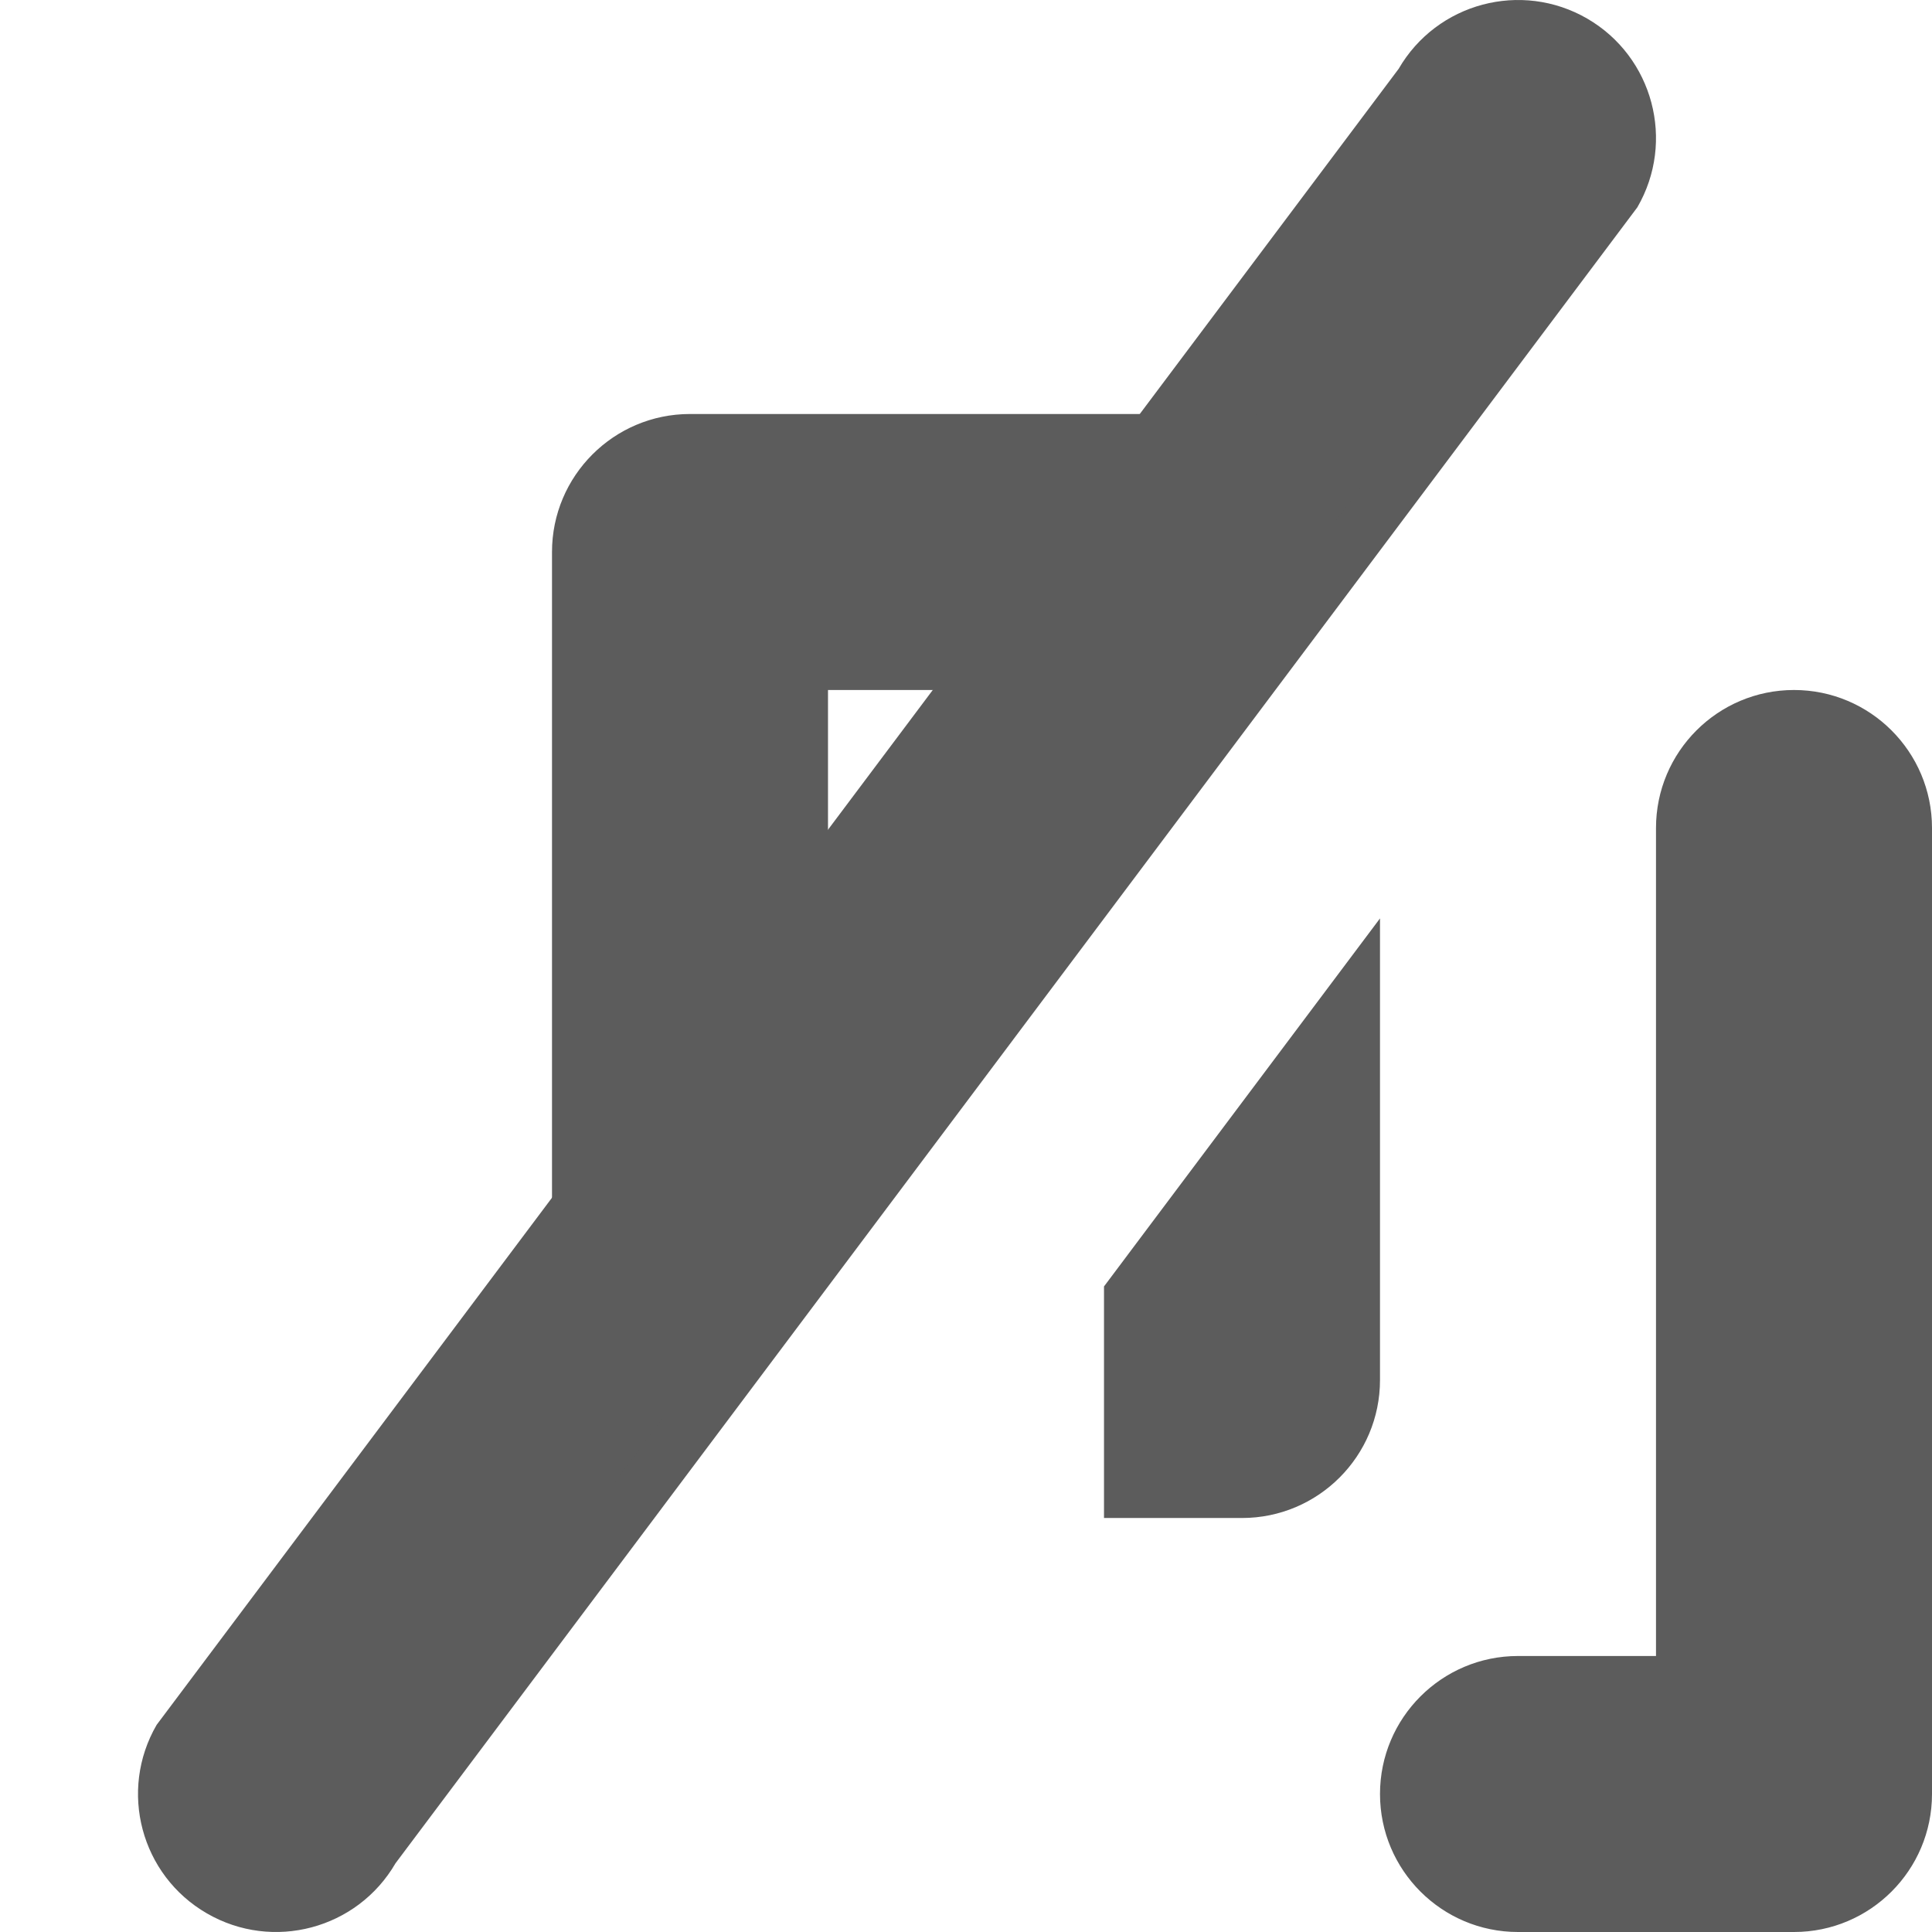
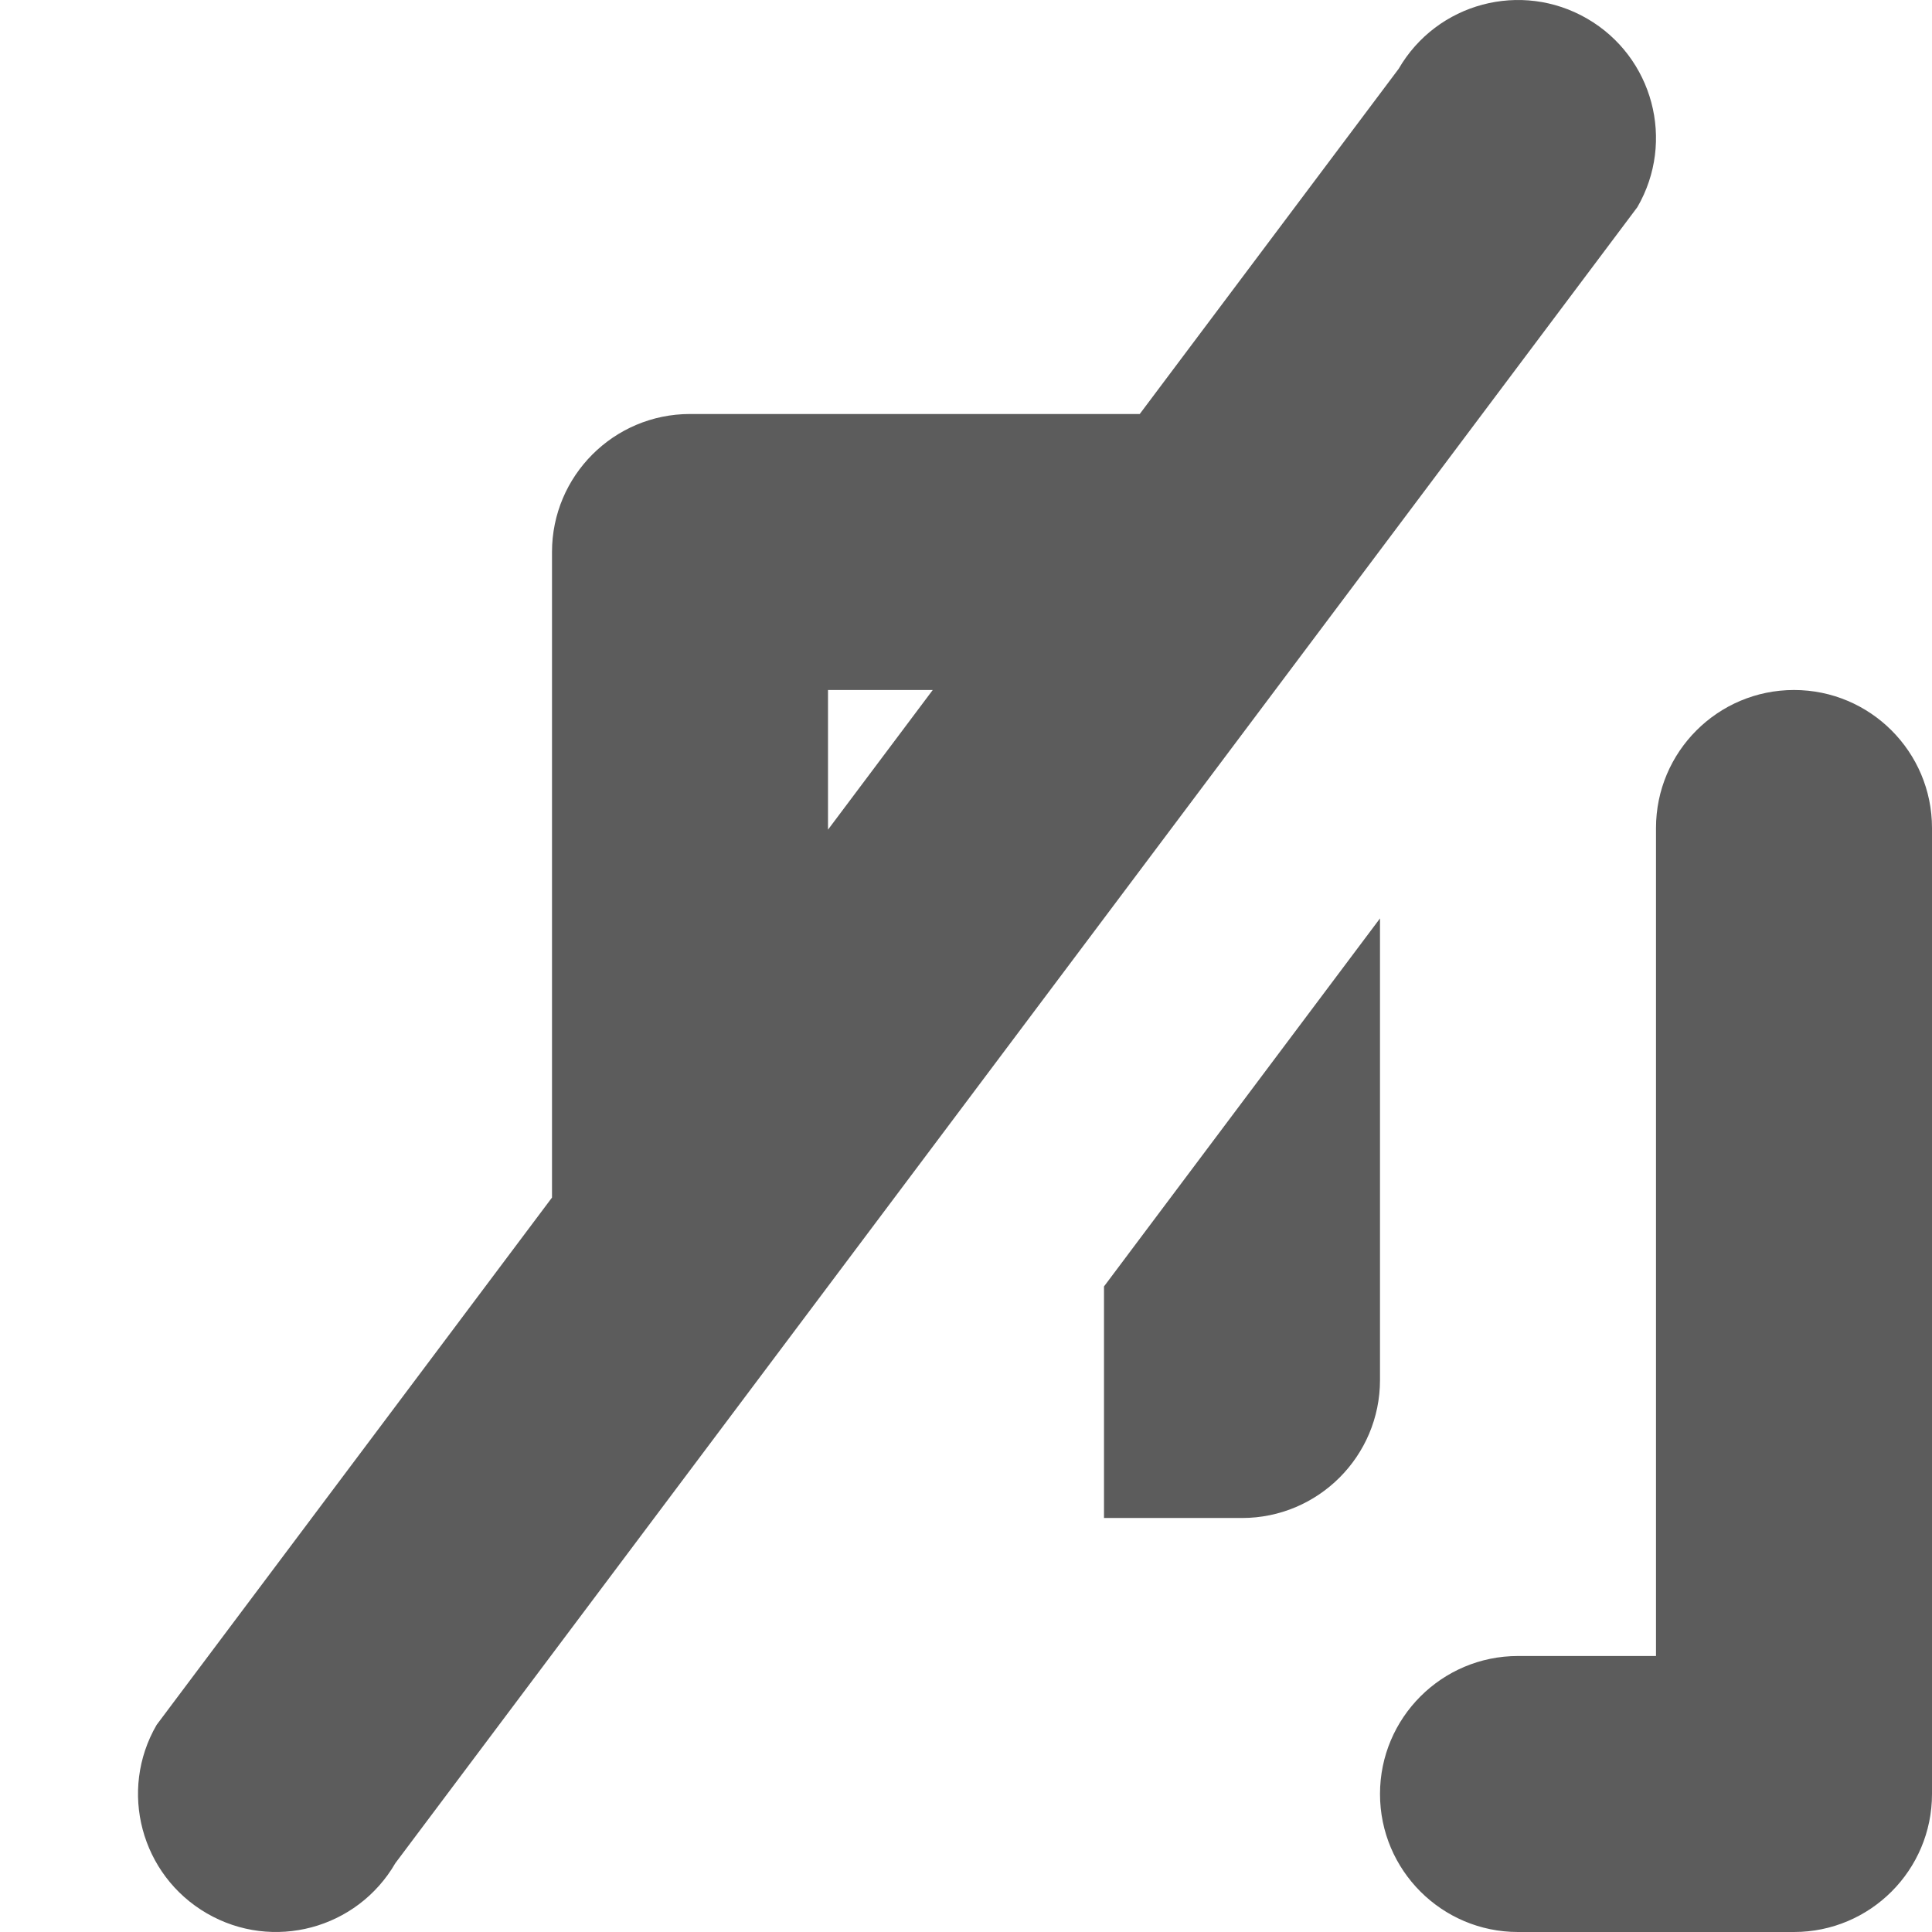
<svg xmlns="http://www.w3.org/2000/svg" width="14" height="14" viewBox="0 0 14 14">
-   <g fill="#5C5C5C">
-     <path d="M12 12h-1c-.552 0-1 .448-1 1s.448 1 1 1h2c.552 0 1-.448 1-1v-7c0-.552-.448-1-1-1s-1 .448-1 1v6zm-1.865-11.501l-9 12c-.277.478-.114 1.09.364 1.366.478.277 1.09.114 1.367-.363l8.999-12c.277-.478.114-1.09-.363-1.367-.478-.277-1.09-.114-1.367.364" />
-     <path d="M8 11h1c.552 0 1-.448 1-1v-3.345l-2 2.667v1.678zm-2-4v-2h2v1.012l1.864-2.486c-.17-.309-.487-.526-.864-.526h-4c-.552 0-1 .448-1 1v6c0 .33.17.608.416.79l2.843-3.79h-1.259z" />
-   </g>
+   <path d="M10 6.655l-2 2.667v1.678h1c.552 0 1-.448 1-1v-3.345zm-4-.643l.759-1.012h-.759v1.012zm5.865-4.511l-9 12c-.277.478-.888.641-1.366.364-.478-.277-.641-.889-.364-1.366l2.865-3.821v-4.678c0-.552.448-1 1-1h3.259l1.876-2.501c.277-.478.888-.641 1.366-.364.478.277.641.888.364 1.366zm2.135 4.499v7c0 .552-.448 1-1 1h-2c-.552 0-1-.448-1-1s.448-1 1-1h1v-6c0-.552.448-1 1-1s1 .448 1 1z" fill="#5C5C5C" />
</svg>
